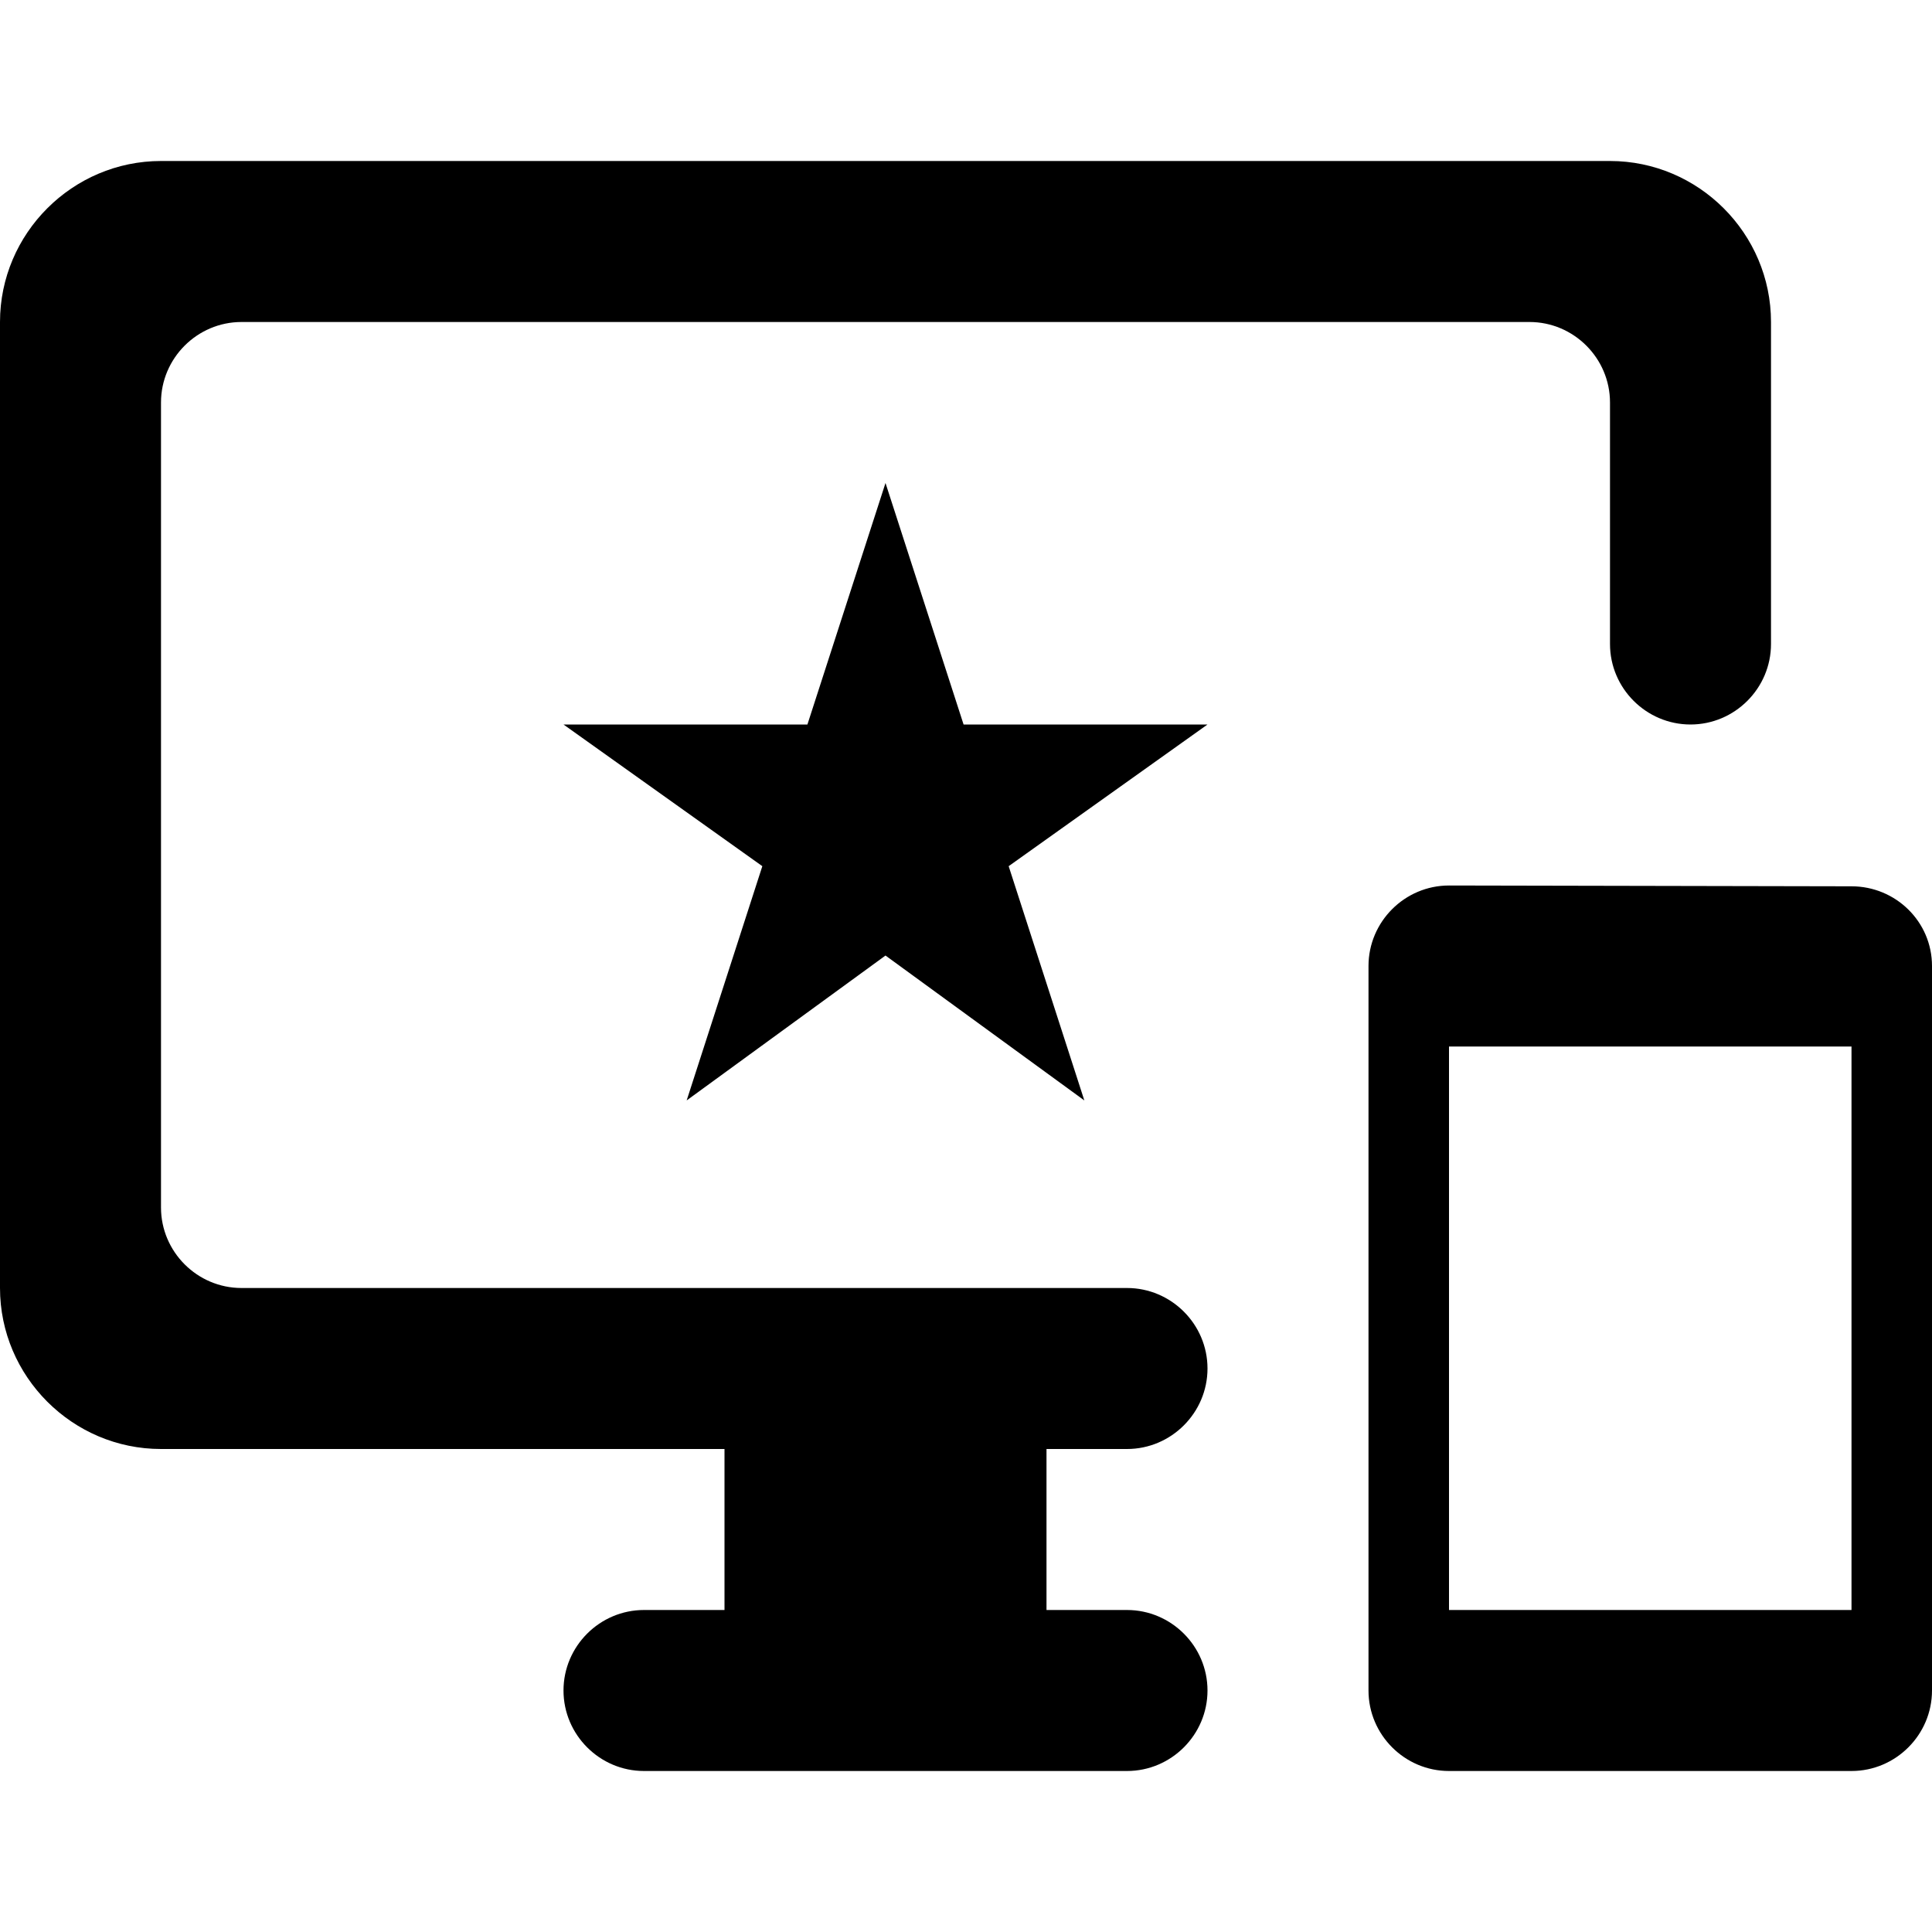
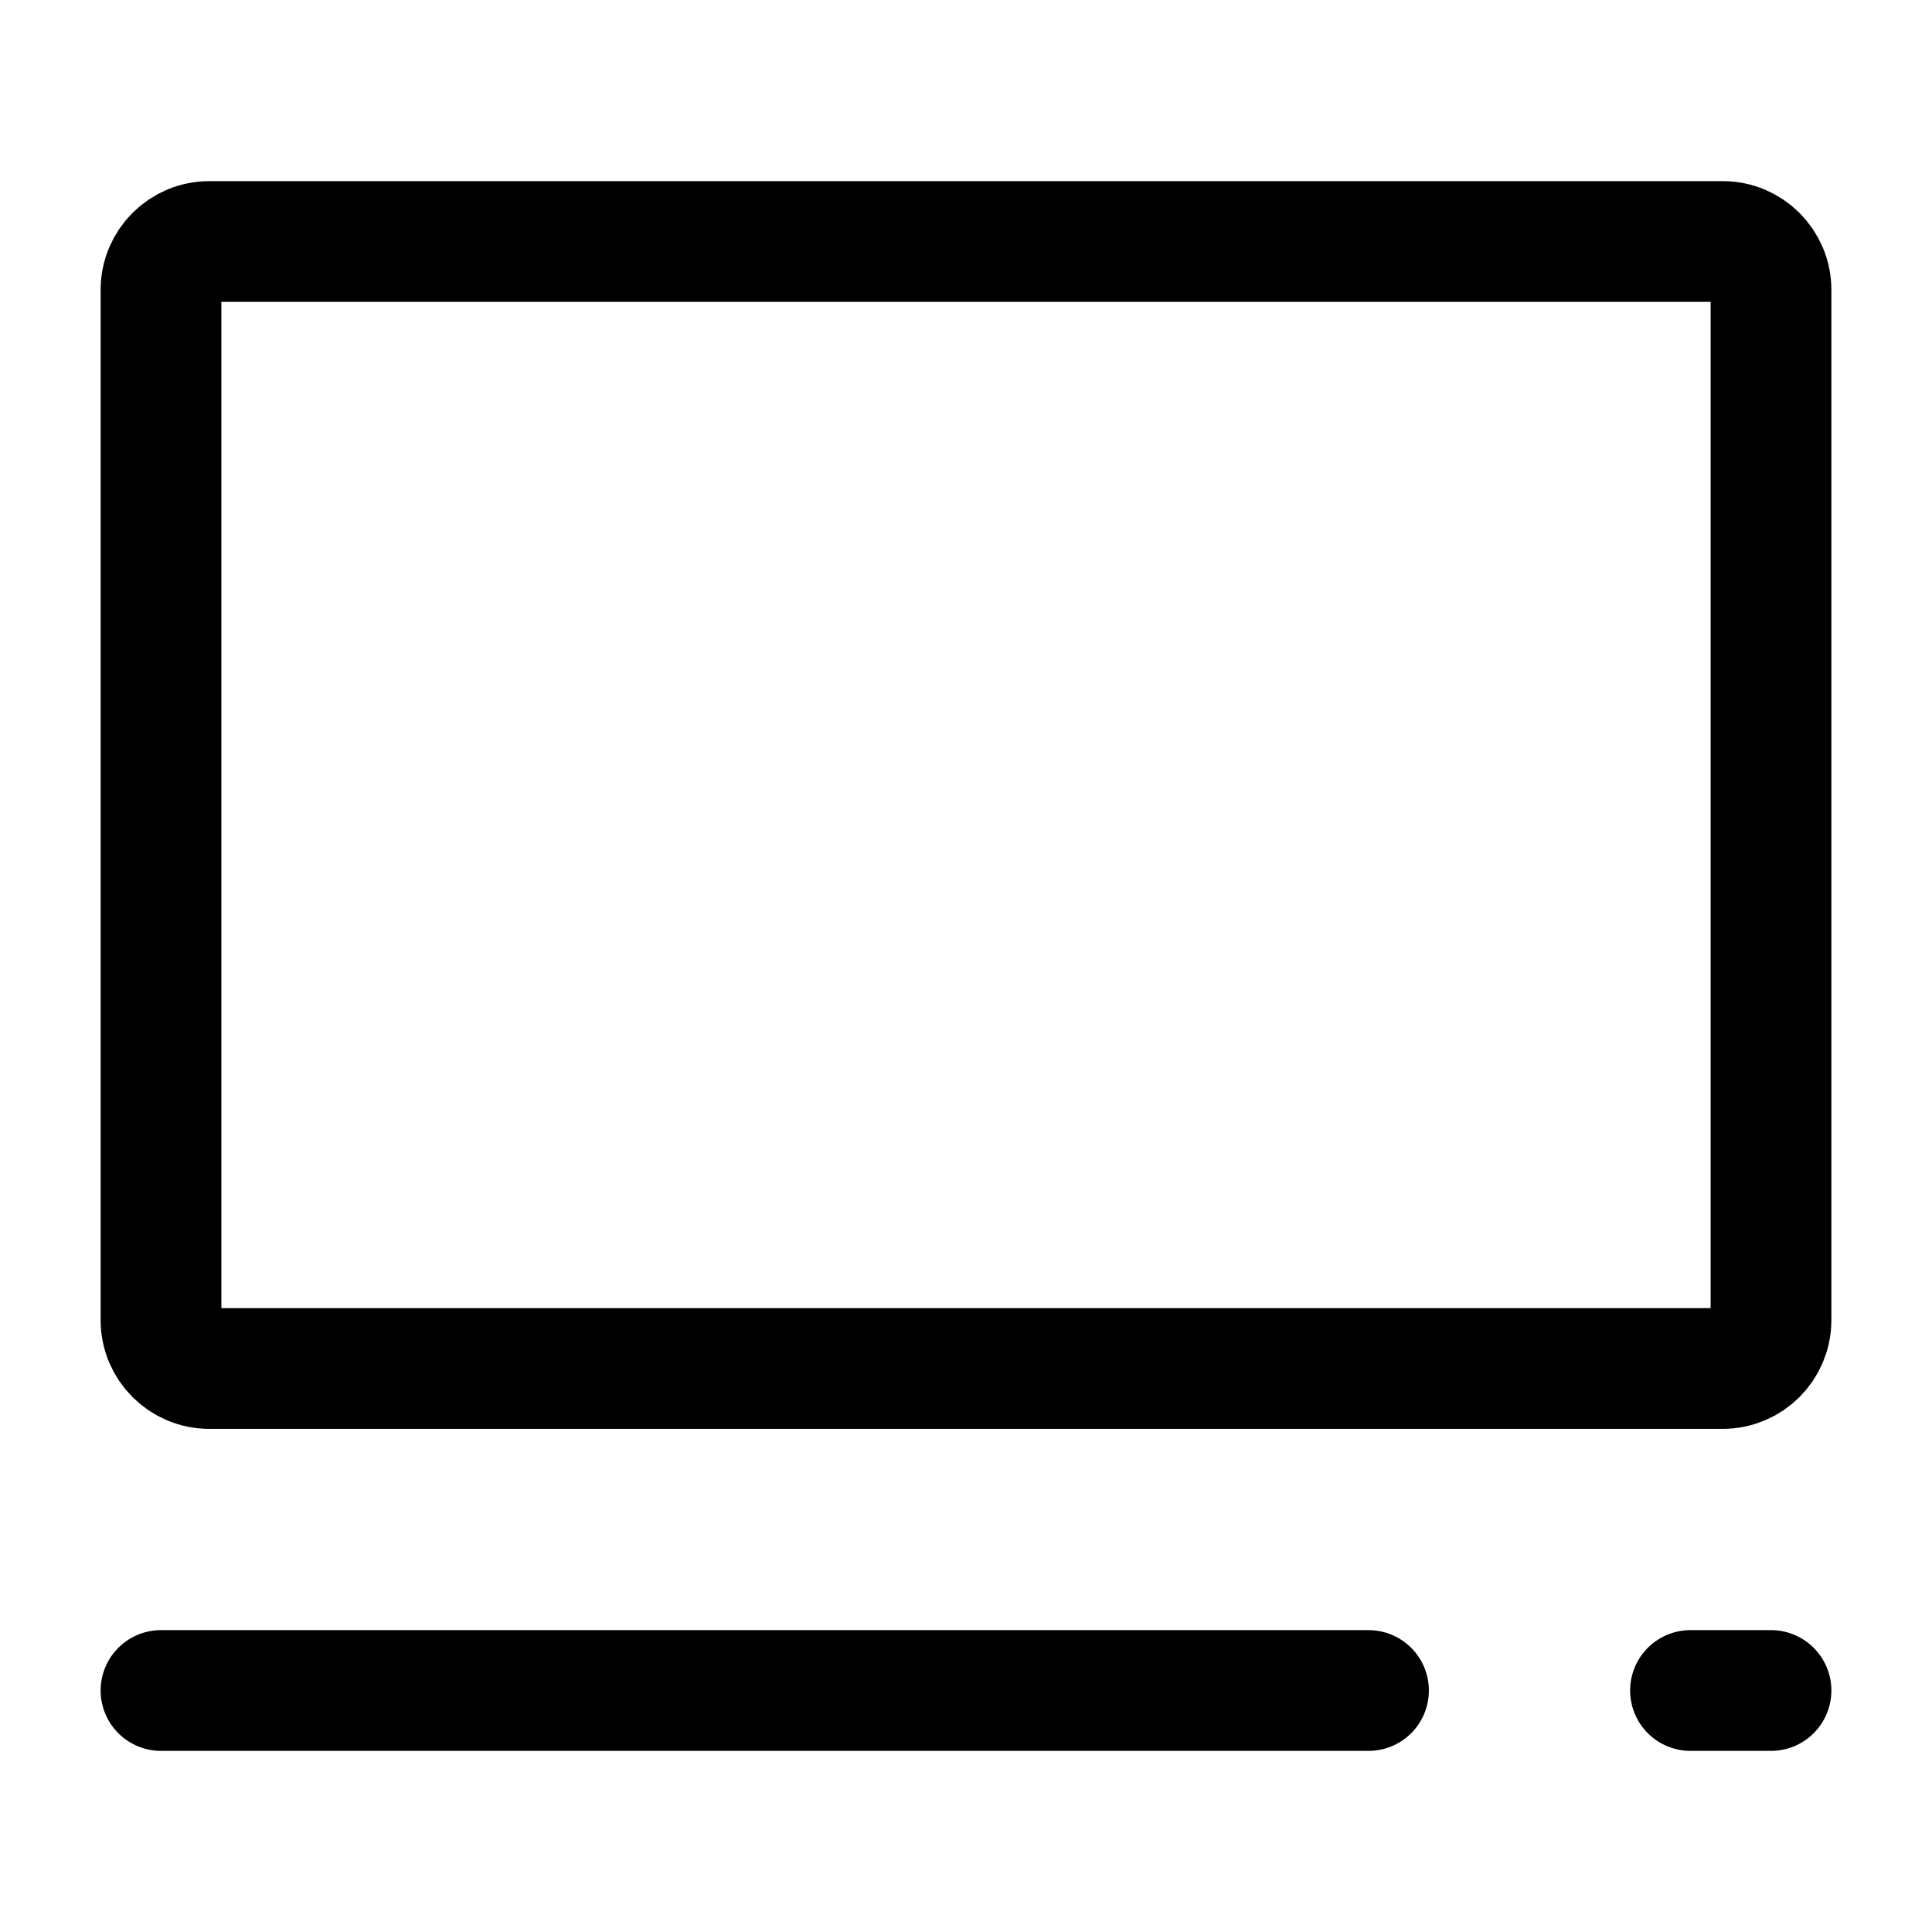
- <svg xmlns="http://www.w3.org/2000/svg" height="24" viewBox="0 0 24 24" width="24">
-   <path fill="currentColor" d="M23 11.01L18 11c-.55 0-1 .45-1 1v9c0 .55.45 1 1 1h5c.55 0 1-.45 1-1v-9c0-.55-.45-.99-1-.99zM23 20h-5v-7h5v7zM20 2H2C.9 2 0 2.9 0 4v12c0 1.1.9 2 2 2h7v2H8c-.55 0-1 .45-1 1s.45 1 1 1h6c.55 0 1-.45 1-1s-.45-1-1-1h-1v-2h1c.55 0 1-.45 1-1s-.45-1-1-1H3c-.55 0-1-.45-1-1V5c0-.55.45-1 1-1h16c.55 0 1 .45 1 1v3c0 .55.45 1 1 1s1-.45 1-1V4c0-1.1-.9-2-2-2zm-8.03 7L11 6l-.97 3H7l2.47 1.76-.94 2.91 2.47-1.8 2.47 1.8-.94-2.91L15 9h-3.03z" />
+ <svg xmlns="http://www.w3.org/2000/svg" width="24" height="24" stroke-width="1.5" viewBox="0 0 24 24" fill="none">
+   <path d="M2 21L17 21" stroke="currentColor" stroke-linecap="round" stroke-linejoin="round" />
+   <path d="M21 21L22 21" stroke="currentColor" stroke-linecap="round" stroke-linejoin="round" />
+   <path d="M2 16.4V3.6C2 3.269 2.269 3 2.6 3H21.4C21.731 3 22 3.269 22 3.6V16.4C22 16.731 21.731 17 21.4 17H2.6C2.269 17 2 16.731 2 16.4Z" stroke="currentColor" stroke-width="1.5" />
</svg>
